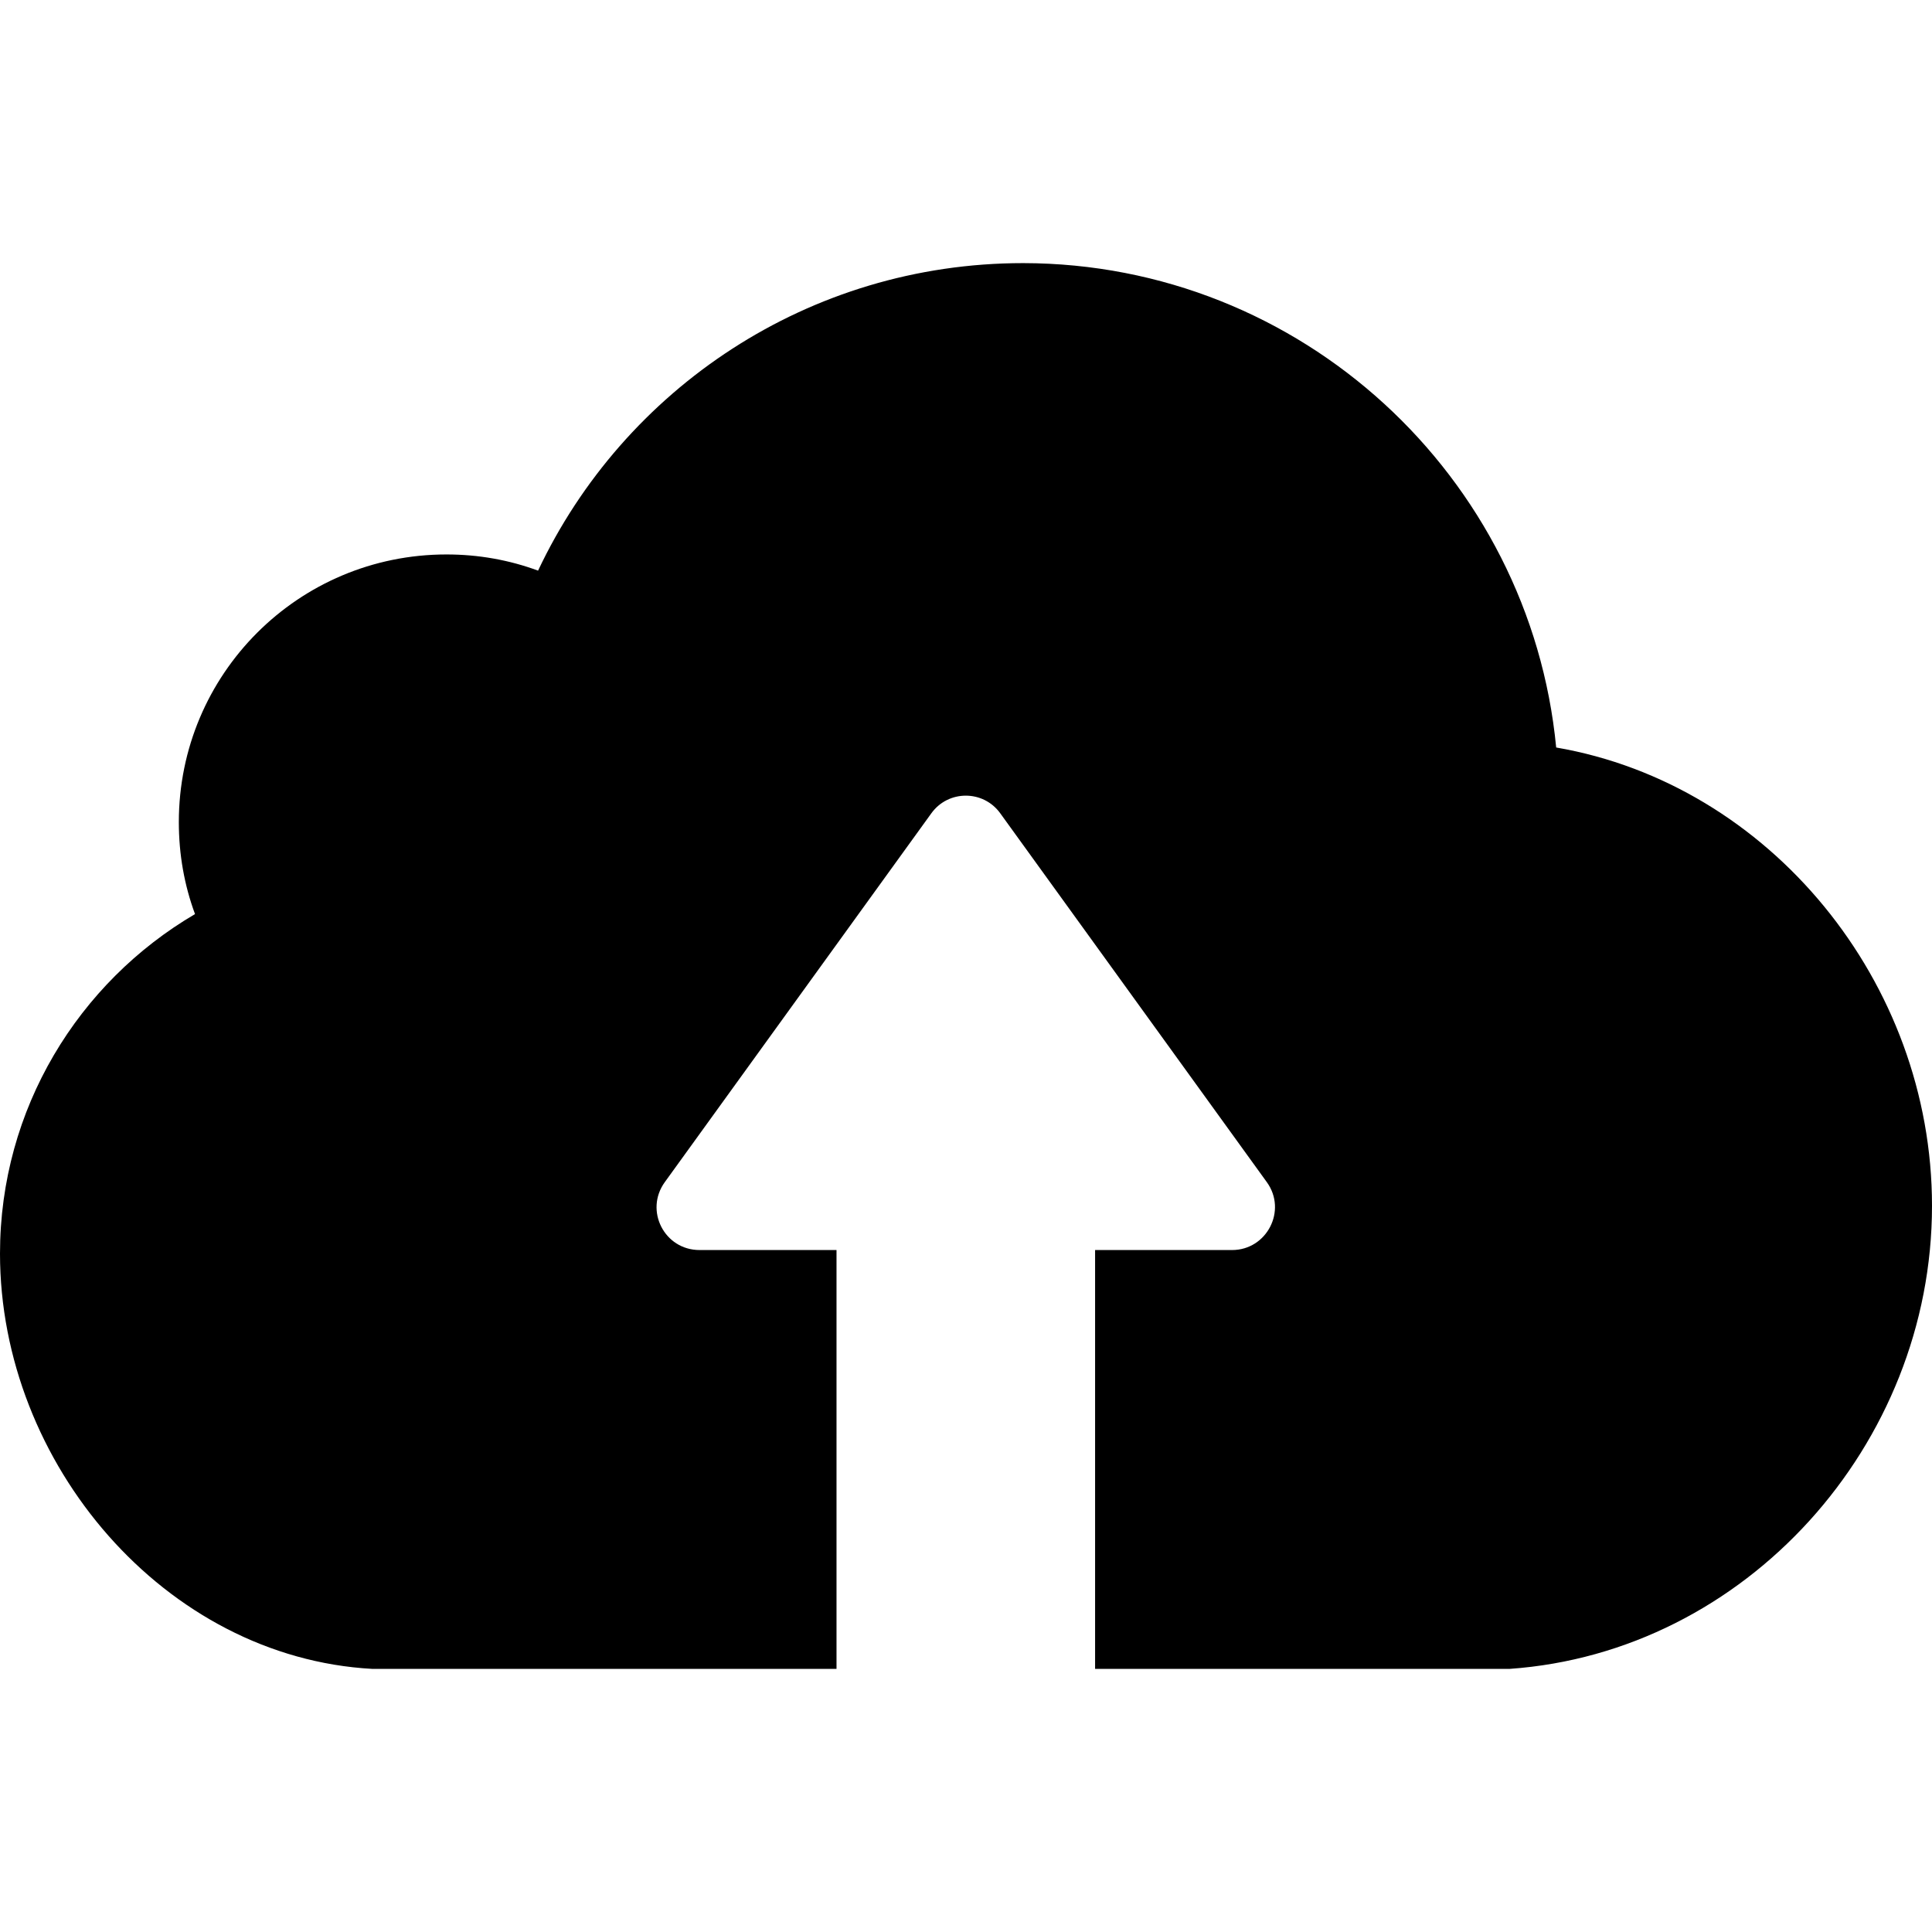
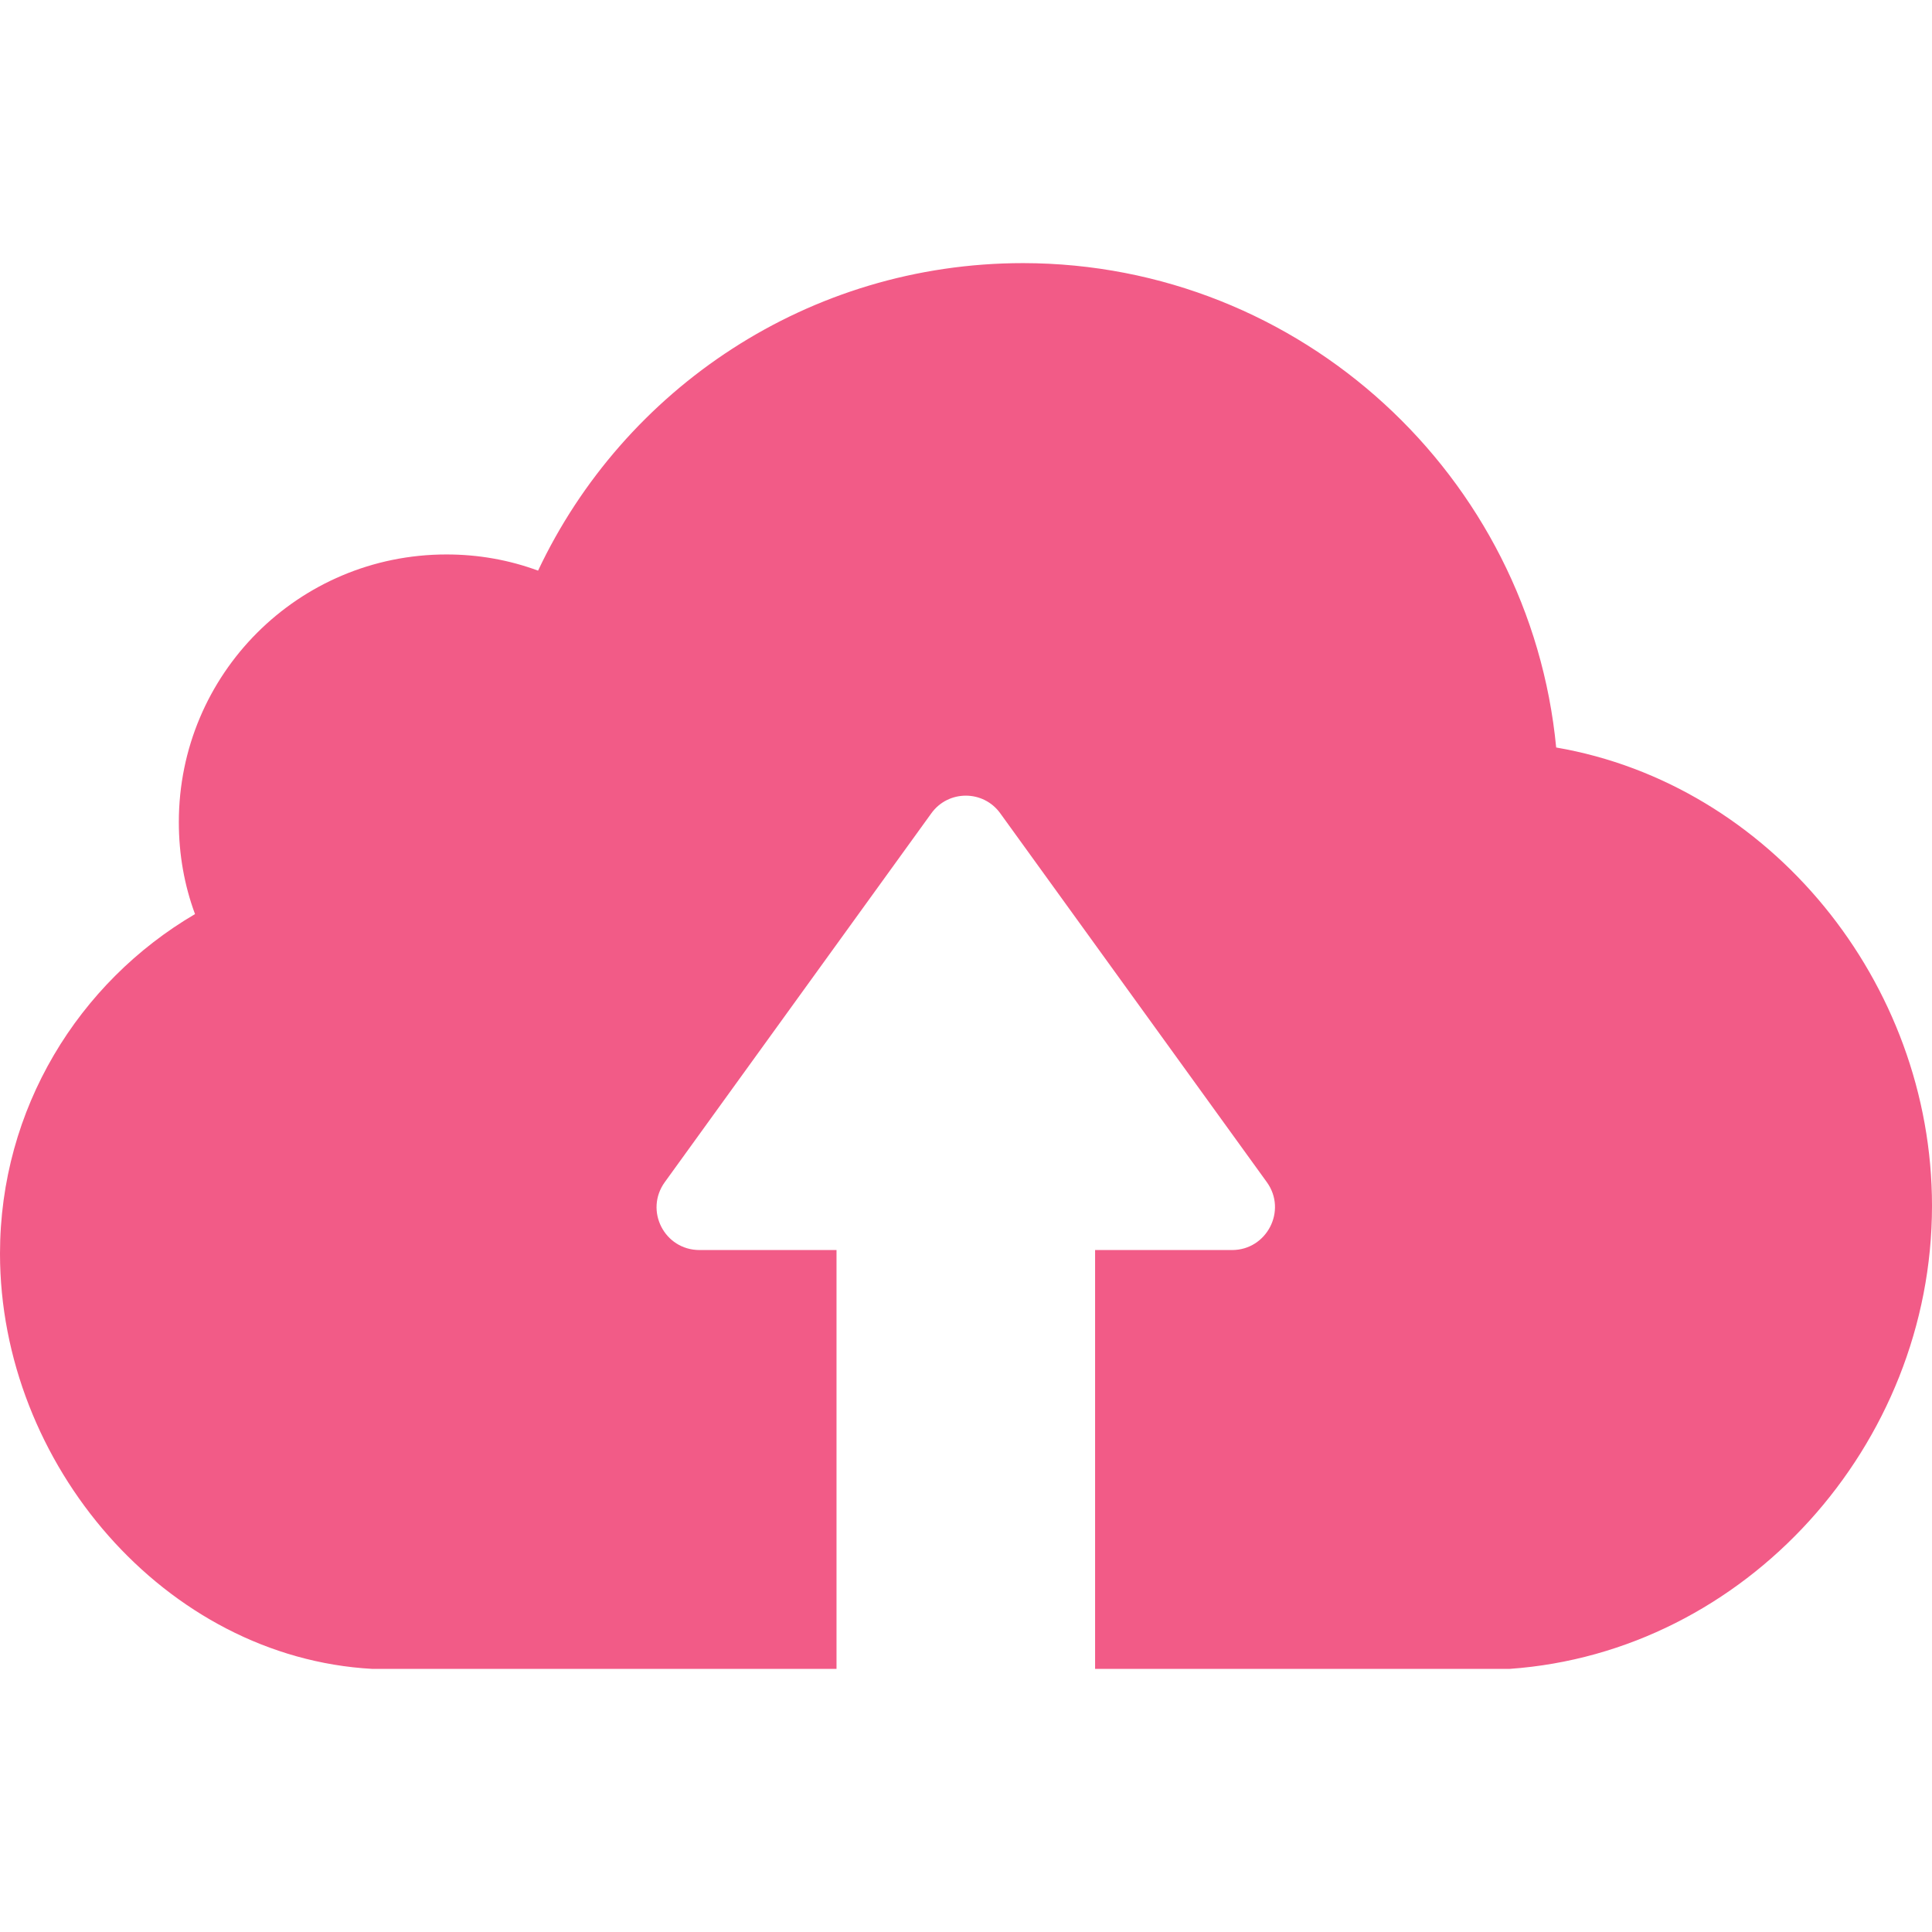
- <svg xmlns="http://www.w3.org/2000/svg" version="1.1" id="Capa_1" x="0px" y="0px" viewBox="0 0 489.4 489.4" style="enable-background:new 0 0 489.4 489.4;" xml:space="preserve">
+ <svg xmlns="http://www.w3.org/2000/svg" version="1.1" id="Capa_1" fill="#f25b87" x="0px" y="0px" viewBox="0 0 489.4 489.4" style="enable-background:new 0 0 489.4 489.4;" xml:space="preserve">
  <g>
    <g>
      <path d="M382.4,422.75h-79.1H282h-4.6v-106.1h34.7c8.8,0,14-10,8.8-17.2l-67.5-93.4c-4.3-6-13.2-6-17.5,0l-67.5,93.4    c-5.2,7.2-0.1,17.2,8.8,17.2h34.7v106.1h-4.6H186H94.3c-52.5-2.9-94.3-52-94.3-105.2c0-36.7,19.9-68.7,49.4-86    c-2.7-7.3-4.1-15.1-4.1-23.3c0-37.5,30.3-67.8,67.8-67.8c8.1,0,15.9,1.4,23.2,4.1c21.7-46,68.5-77.9,122.9-77.9    c70.4,0.1,128.4,54,135,122.7c54.1,9.3,95.2,59.4,95.2,116.1C489.4,366.05,442.2,418.55,382.4,422.75z" />
    </g>
  </g>
  <g>
</g>
  <g>
</g>
  <g>
</g>
  <g>
</g>
  <g>
</g>
  <g>
</g>
  <g>
</g>
  <g>
</g>
  <g>
</g>
  <g>
</g>
  <g>
</g>
  <g>
</g>
  <g>
</g>
  <g>
</g>
  <g>
</g>
</svg>
